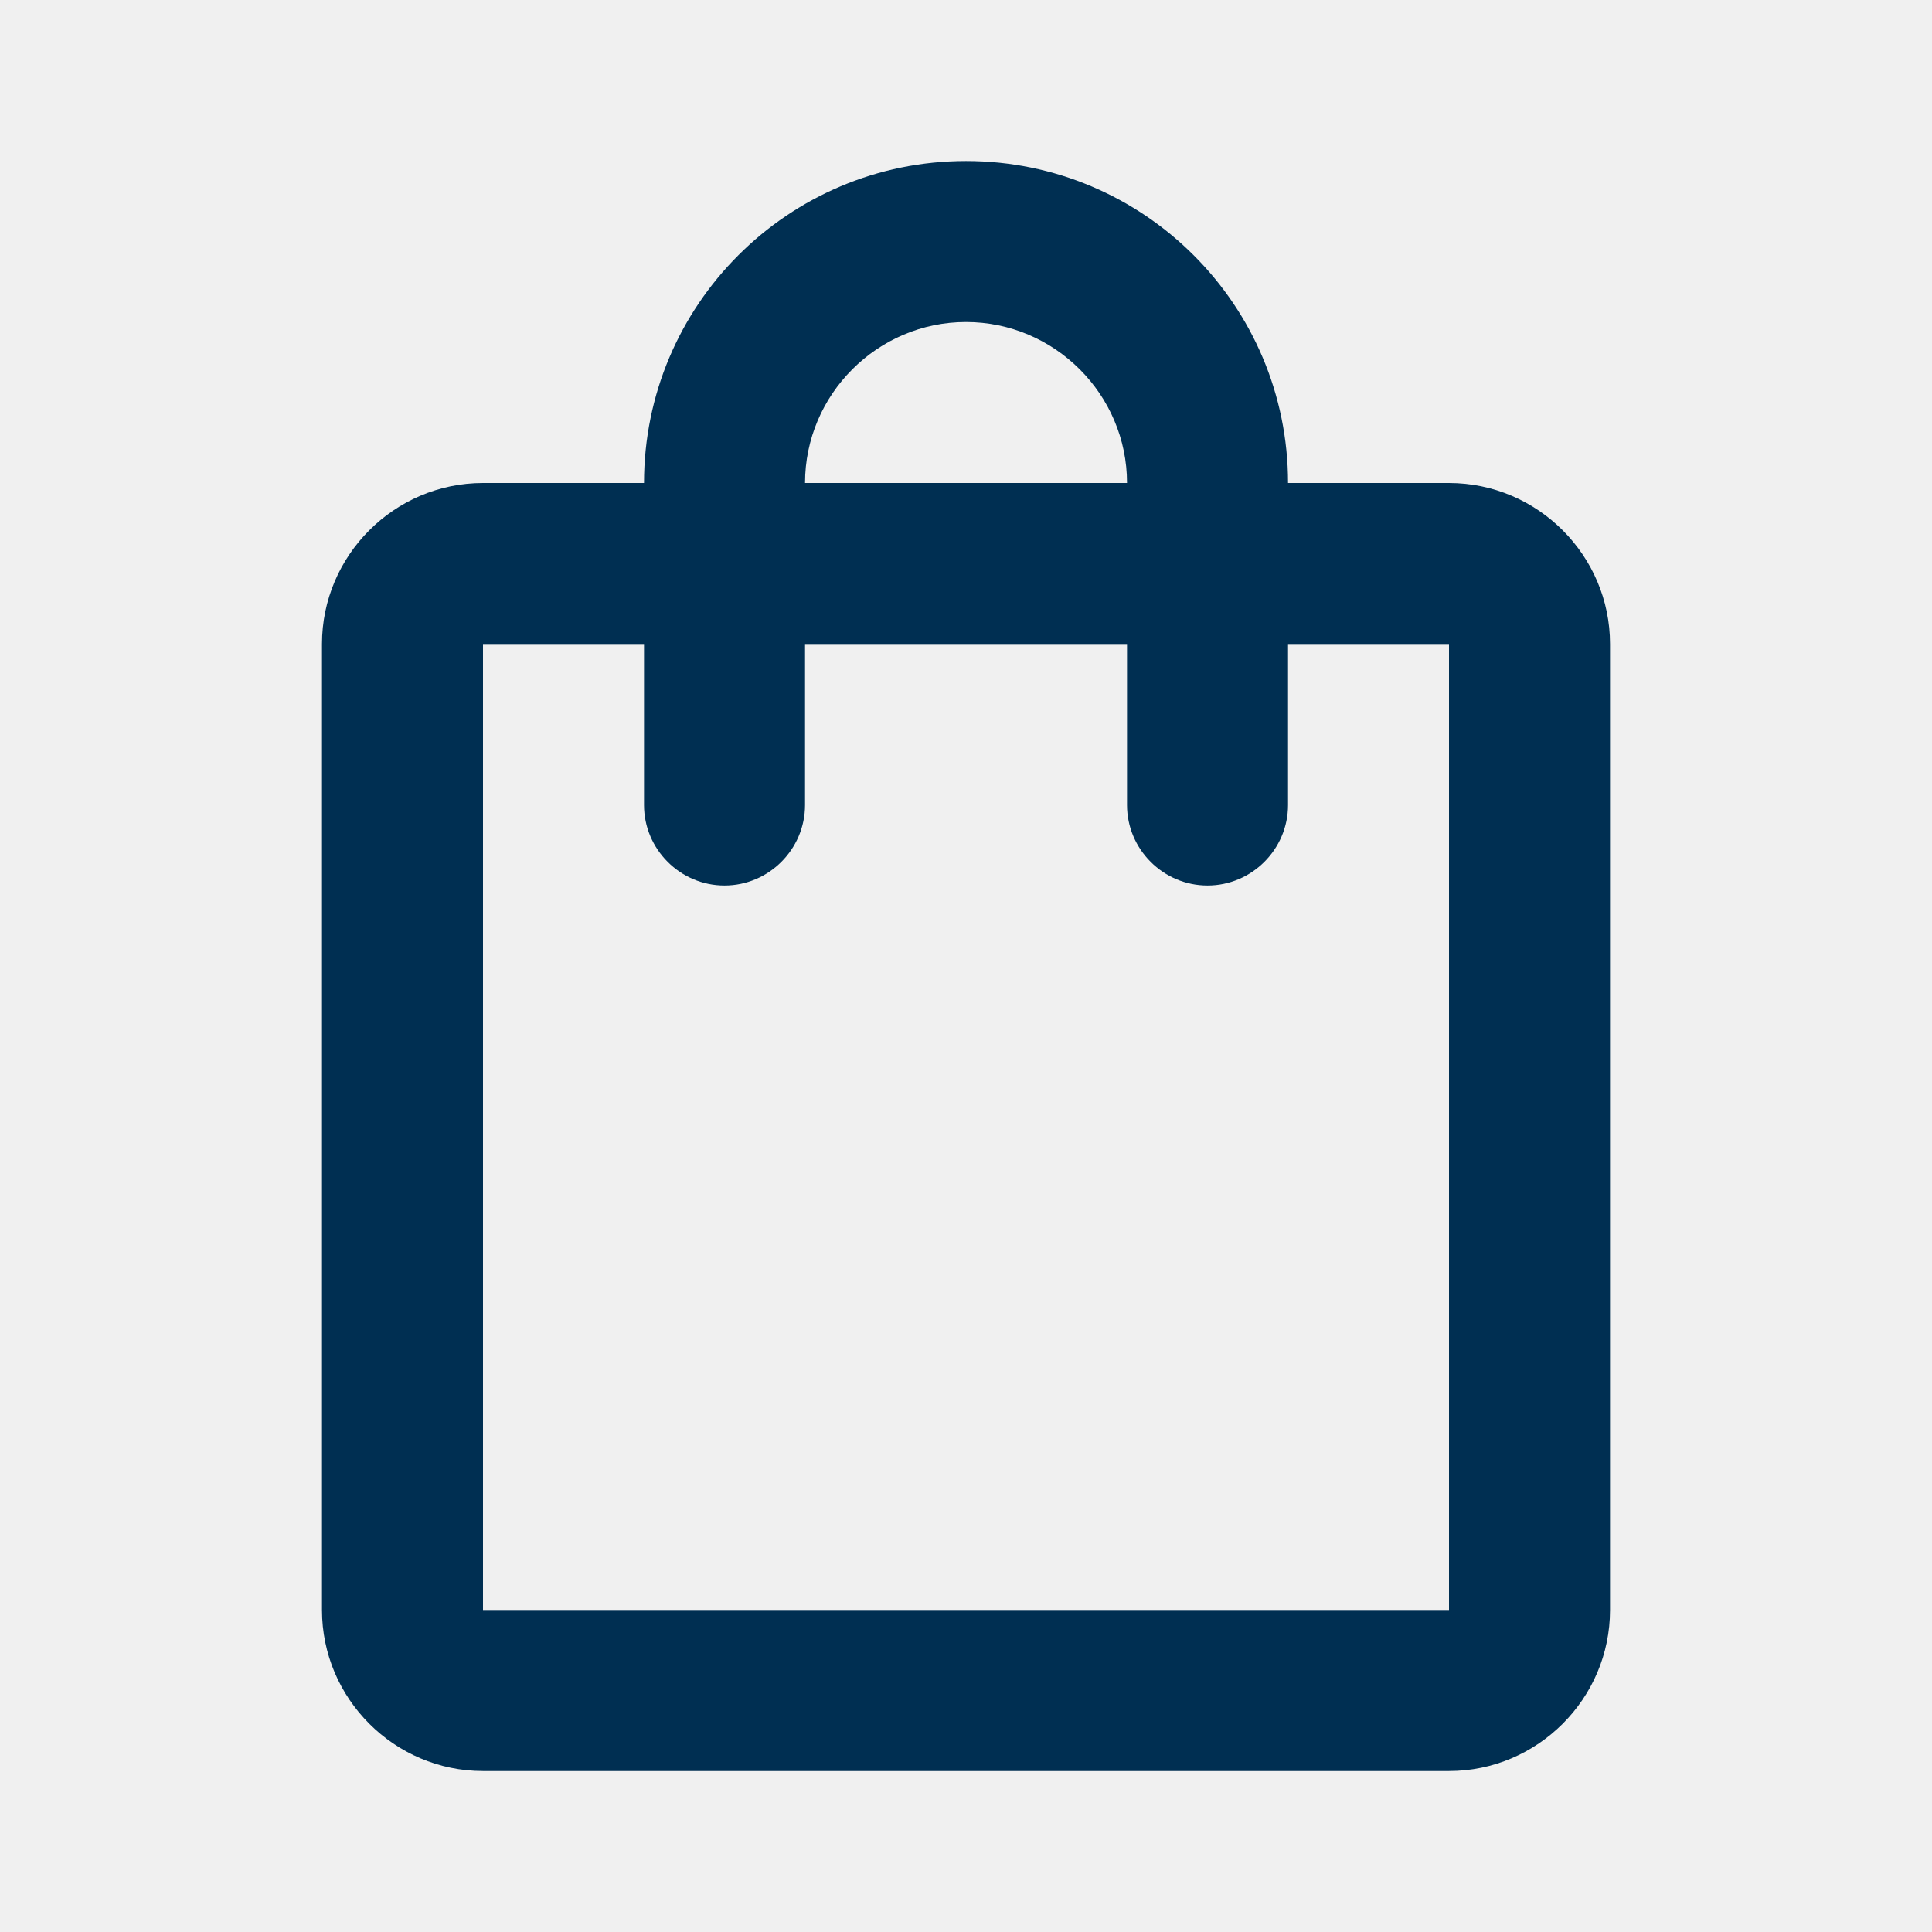
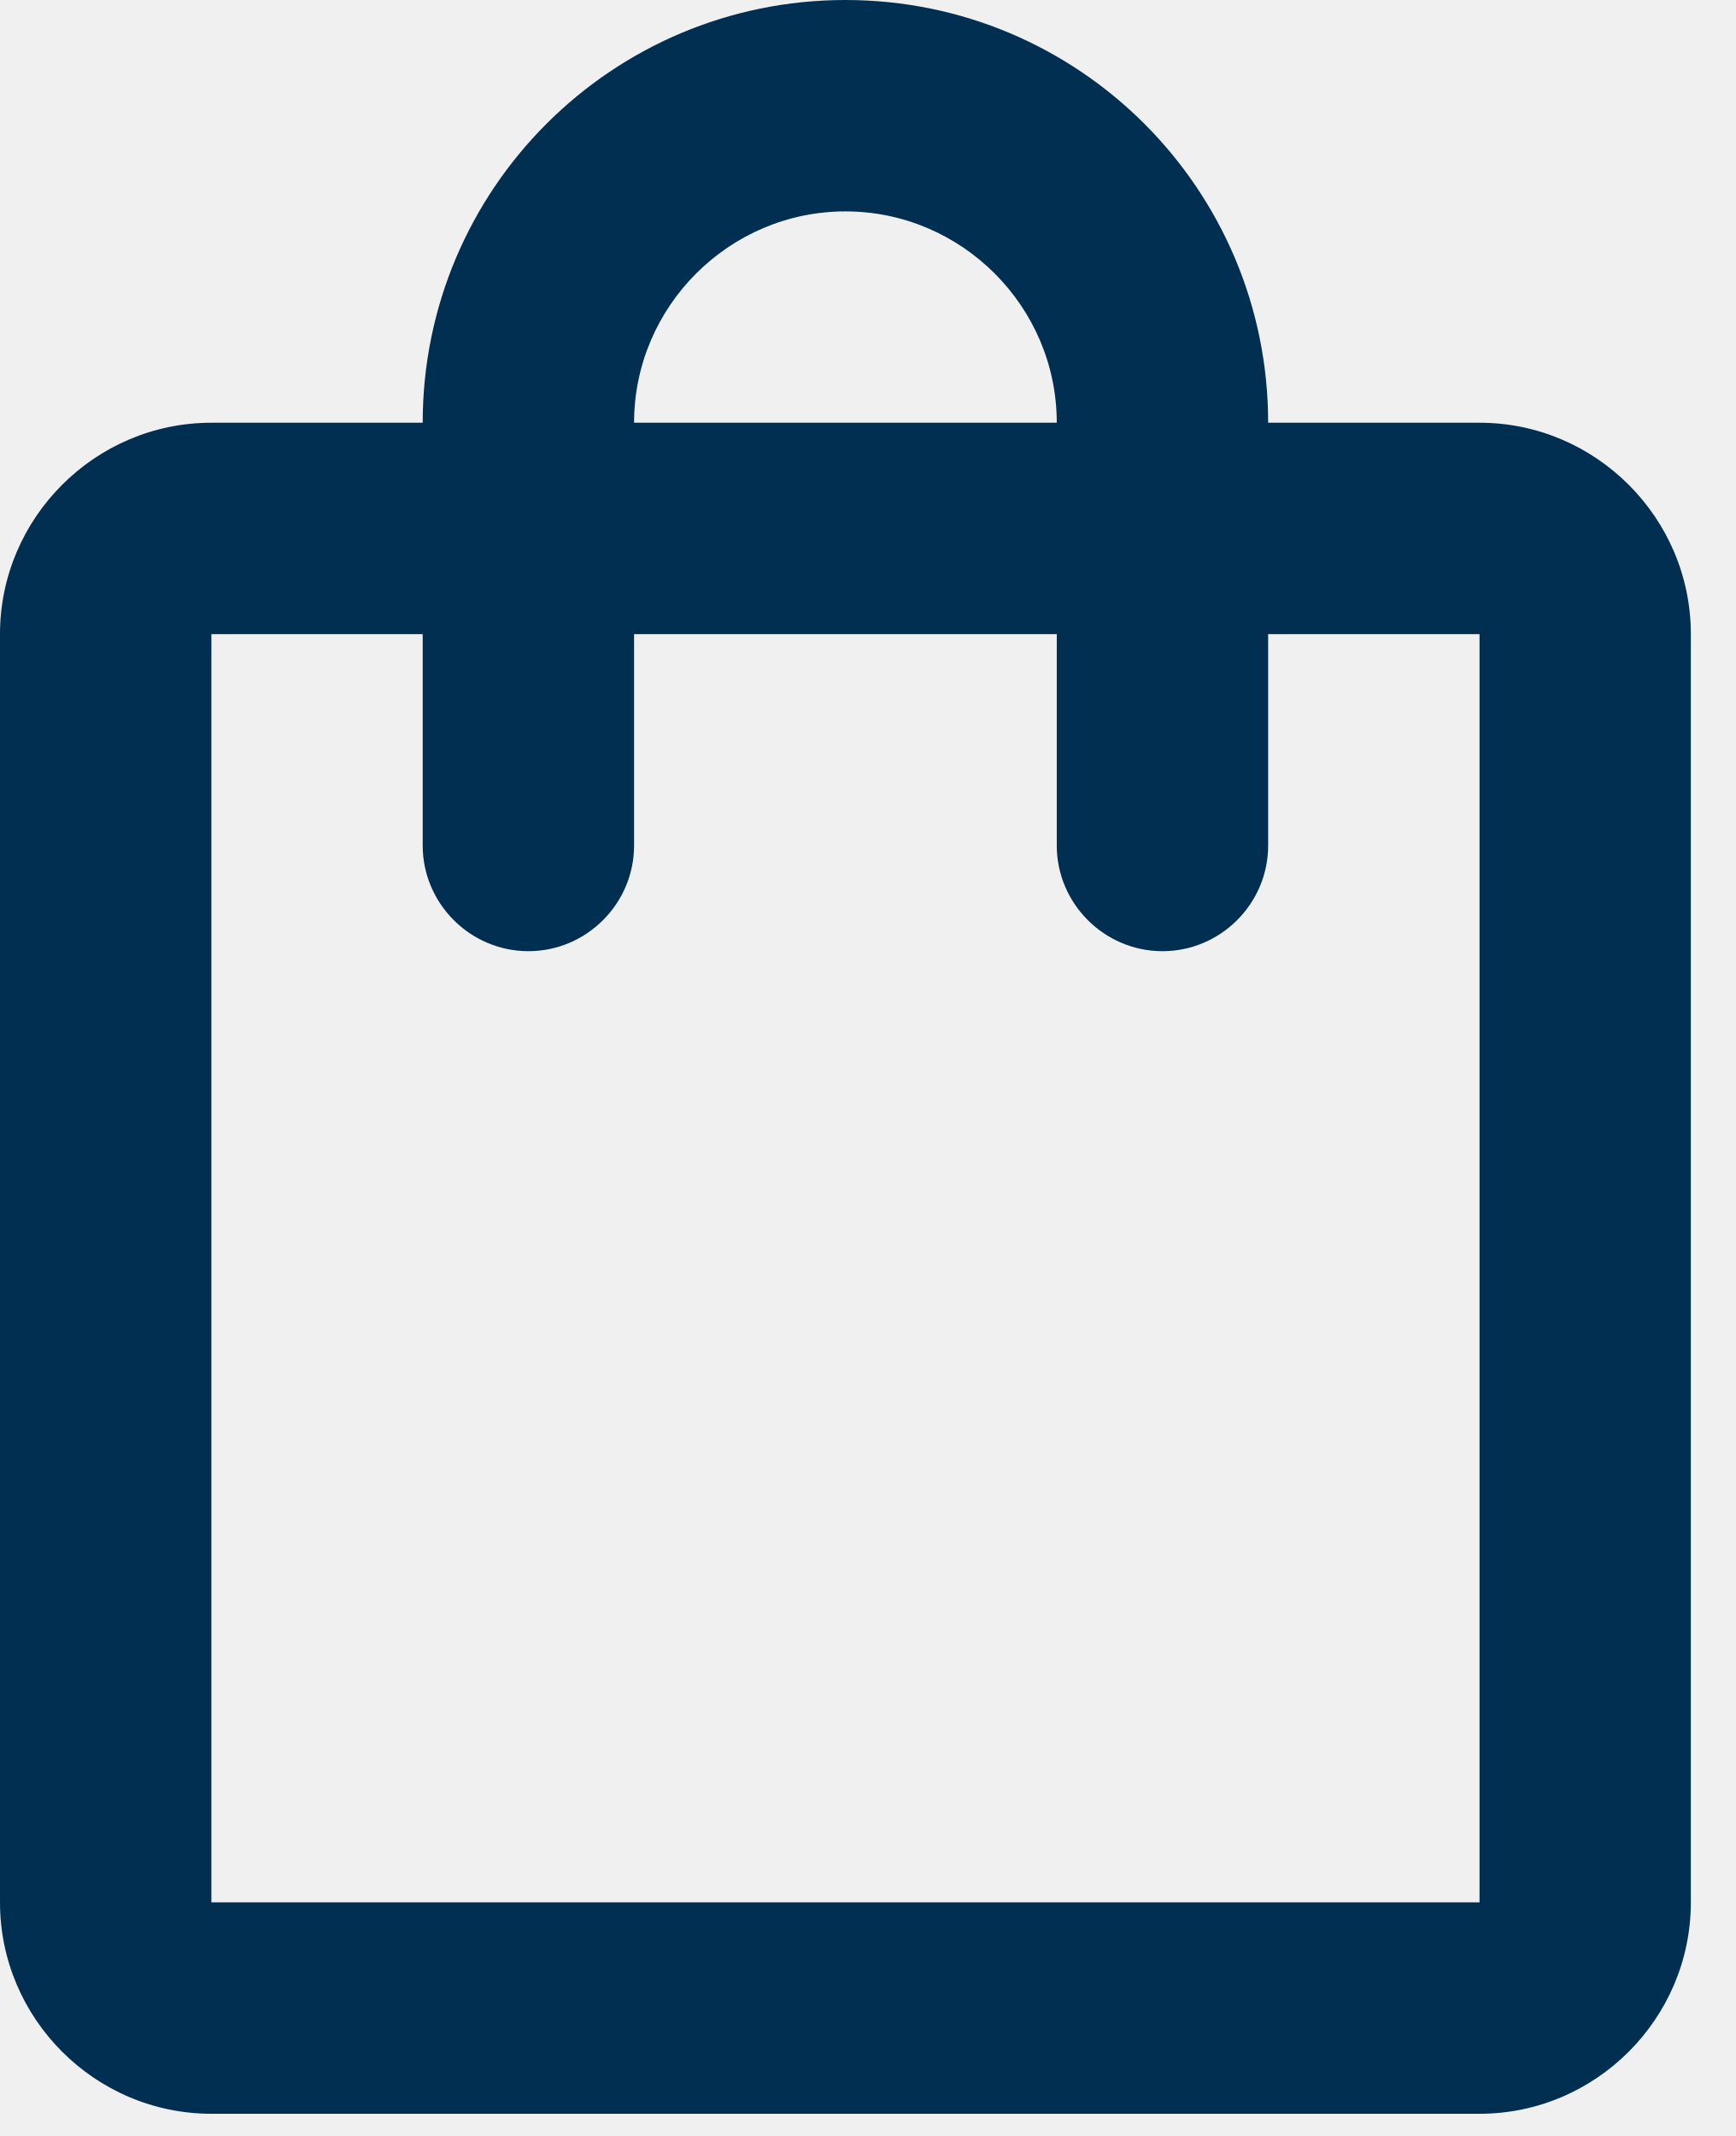
- <svg xmlns="http://www.w3.org/2000/svg" width="38" height="38" viewBox="0 0 38 38" fill="none">
-   <g clip-path="url(#clip0_275733_519)">
-     <path d="M28.5 9.5H25.334C25.334 6.001 22.499 3.167 19 3.167C15.501 3.167 12.667 6.001 12.667 9.5H9.5C7.758 9.5 6.333 10.925 6.333 12.667V31.667C6.333 33.409 7.758 34.834 9.5 34.834H28.5C30.242 34.834 31.667 33.409 31.667 31.667V12.667C31.667 10.925 30.242 9.5 28.5 9.5ZM19 6.334C20.742 6.334 22.167 7.759 22.167 9.5H15.834C15.834 7.759 17.259 6.334 19 6.334ZM28.5 31.667H9.5V12.667H12.667V15.834C12.667 16.704 13.379 17.417 14.25 17.417C15.121 17.417 15.834 16.704 15.834 15.834V12.667H22.167V15.834C22.167 16.704 22.879 17.417 23.75 17.417C24.621 17.417 25.334 16.704 25.334 15.834V12.667H28.5V31.667Z" fill="#002F52" />
-   </g>
-   <defs>
-     <clipPath id="clip0_275733_519">
-       <rect width="38" height="38" fill="white" />
-     </clipPath>
-   </defs>
+ <svg xmlns="http://www.w3.org/2000/svg" width="26" height="32" viewBox="0 0 26 32" fill="none">
+   <path d="M22.167 6.333H19C19 2.834 16.166 0 12.667 0C9.168 0 6.333 2.834 6.333 6.333H3.167C1.425 6.333 0 7.758 0 9.5V28.5C0 30.242 1.425 31.667 3.167 31.667H22.167C23.908 31.667 25.333 30.242 25.333 28.5V9.5C25.333 7.758 23.908 6.333 22.167 6.333ZM12.667 3.167C14.408 3.167 15.833 4.592 15.833 6.333H9.5C9.5 4.592 10.925 3.167 12.667 3.167ZM22.167 28.5H3.167V9.5H6.333V12.667C6.333 13.537 7.046 14.25 7.917 14.25C8.787 14.25 9.5 13.537 9.5 12.667V9.5H15.833V12.667C15.833 13.537 16.546 14.25 17.417 14.25C18.288 14.25 19 13.537 19 12.667V9.5H22.167V28.5Z" fill="#002F52" />
</svg>
